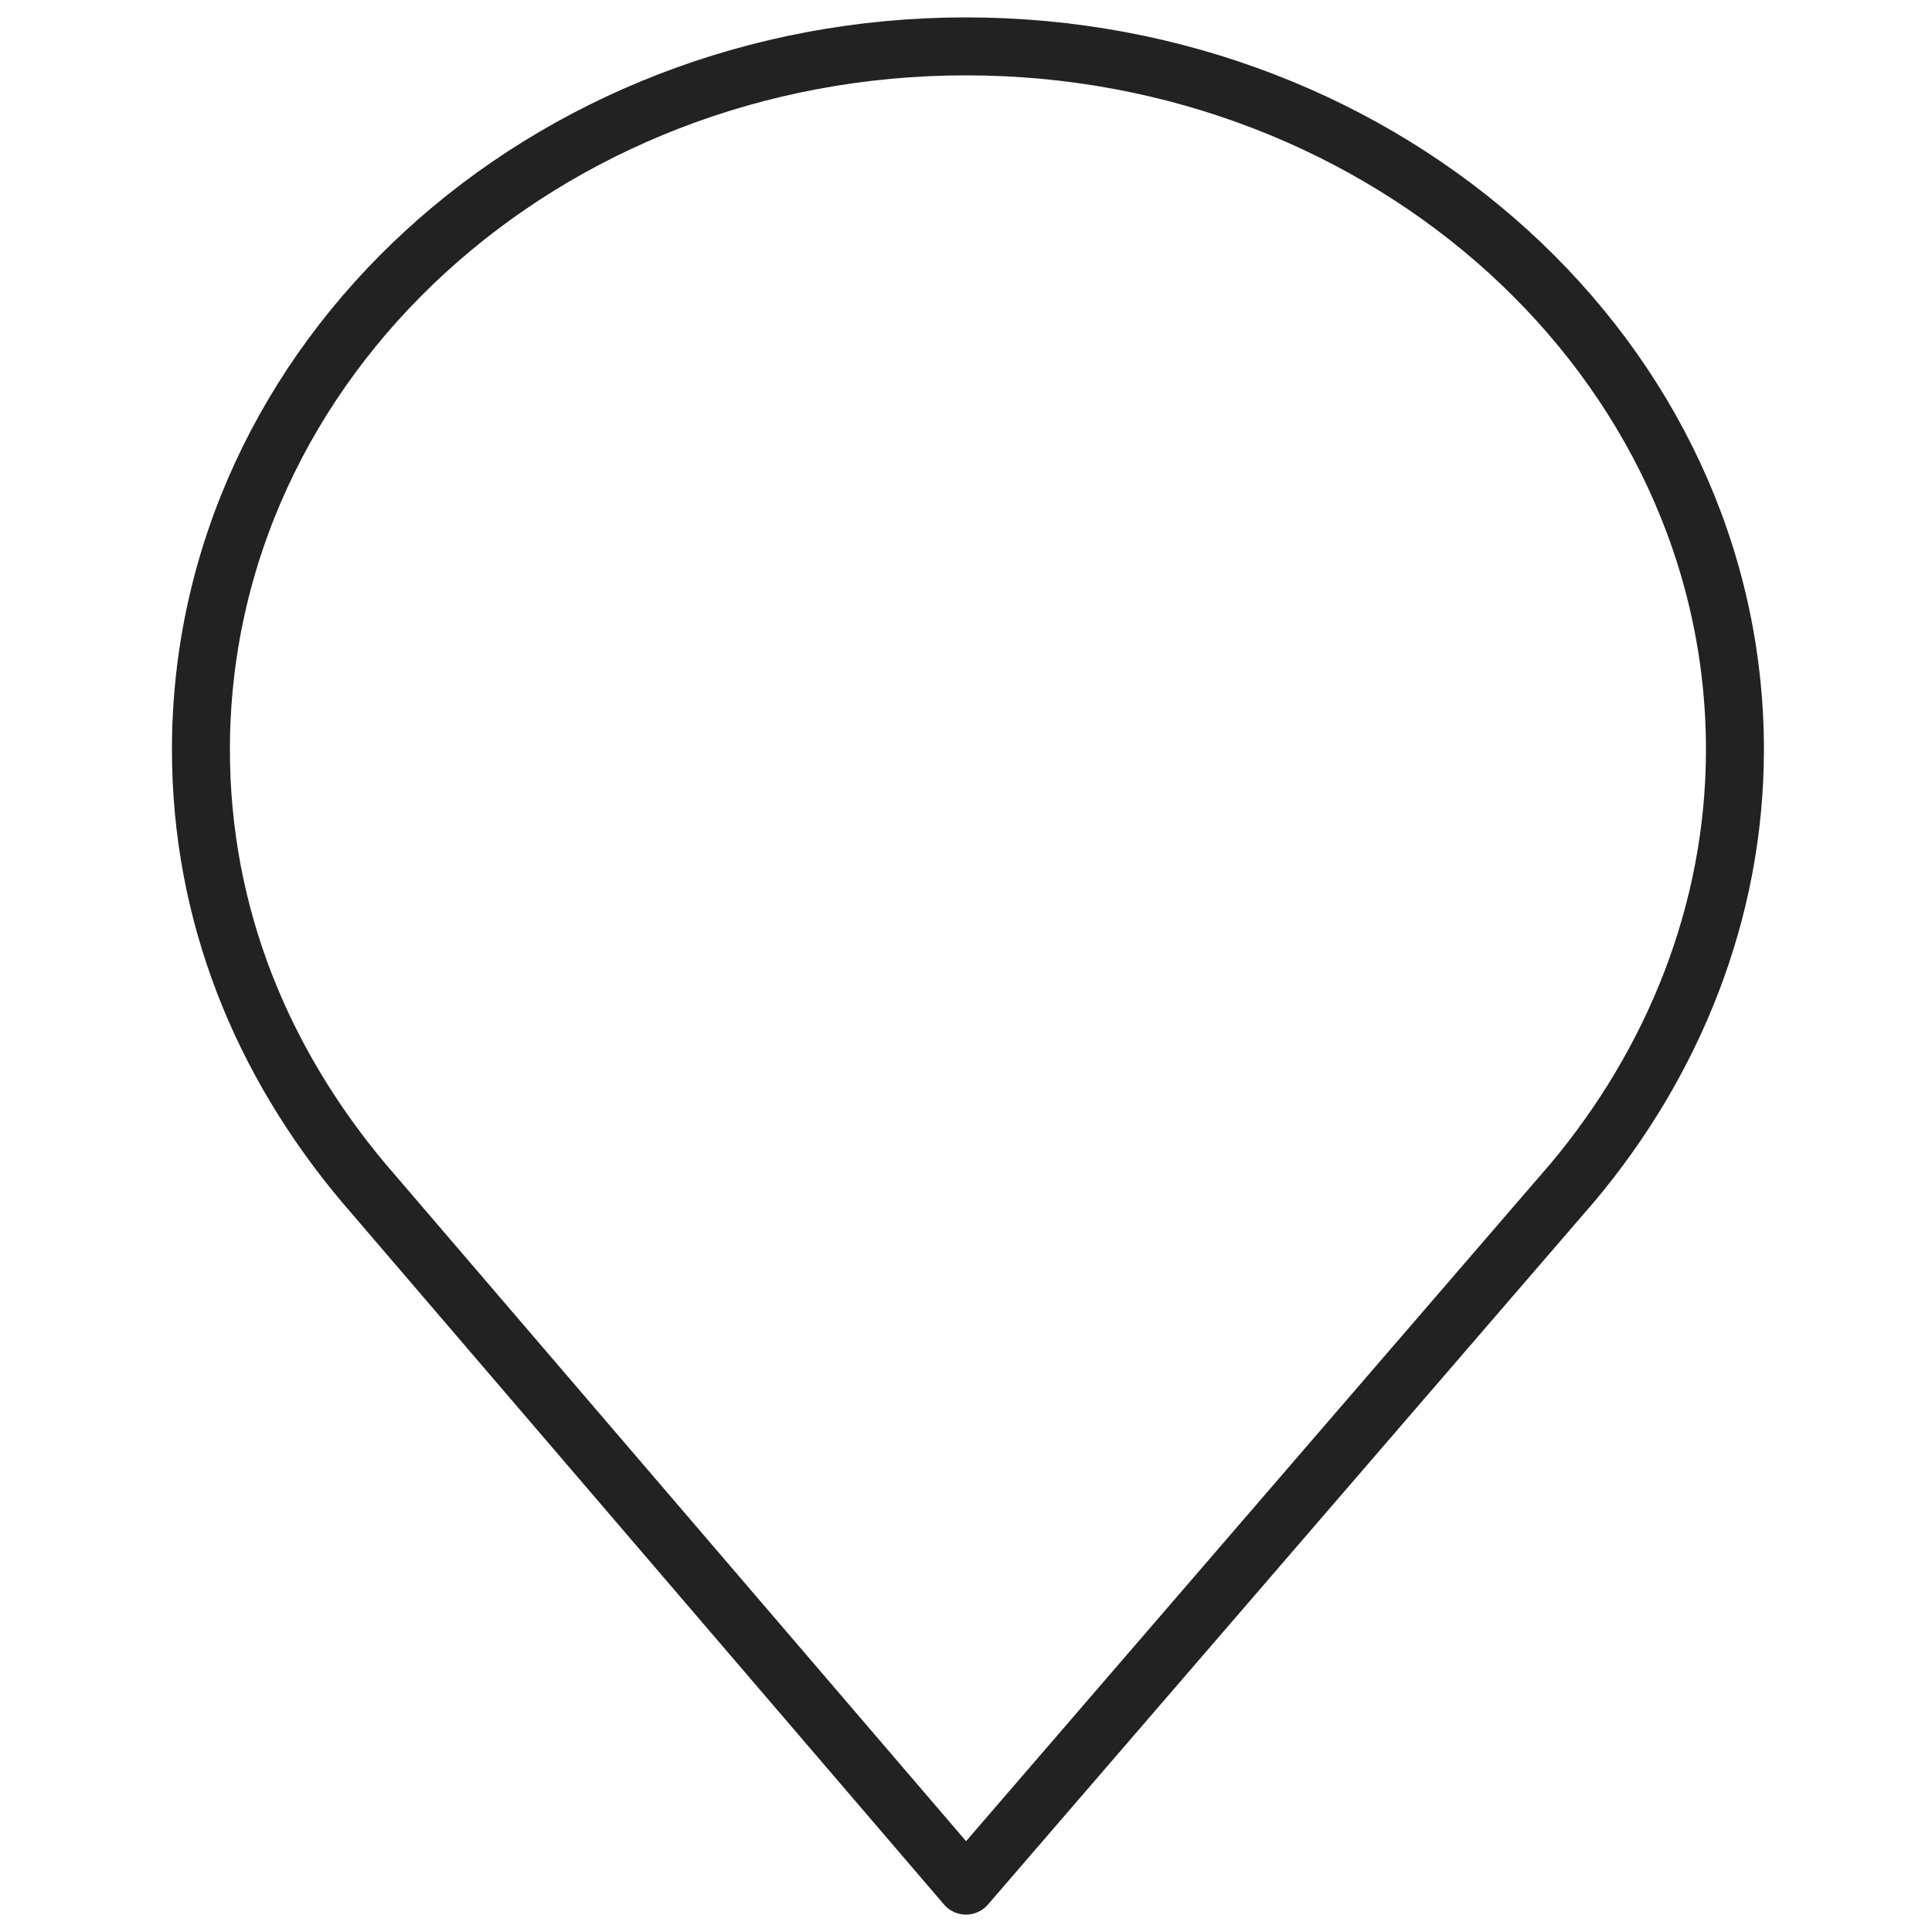
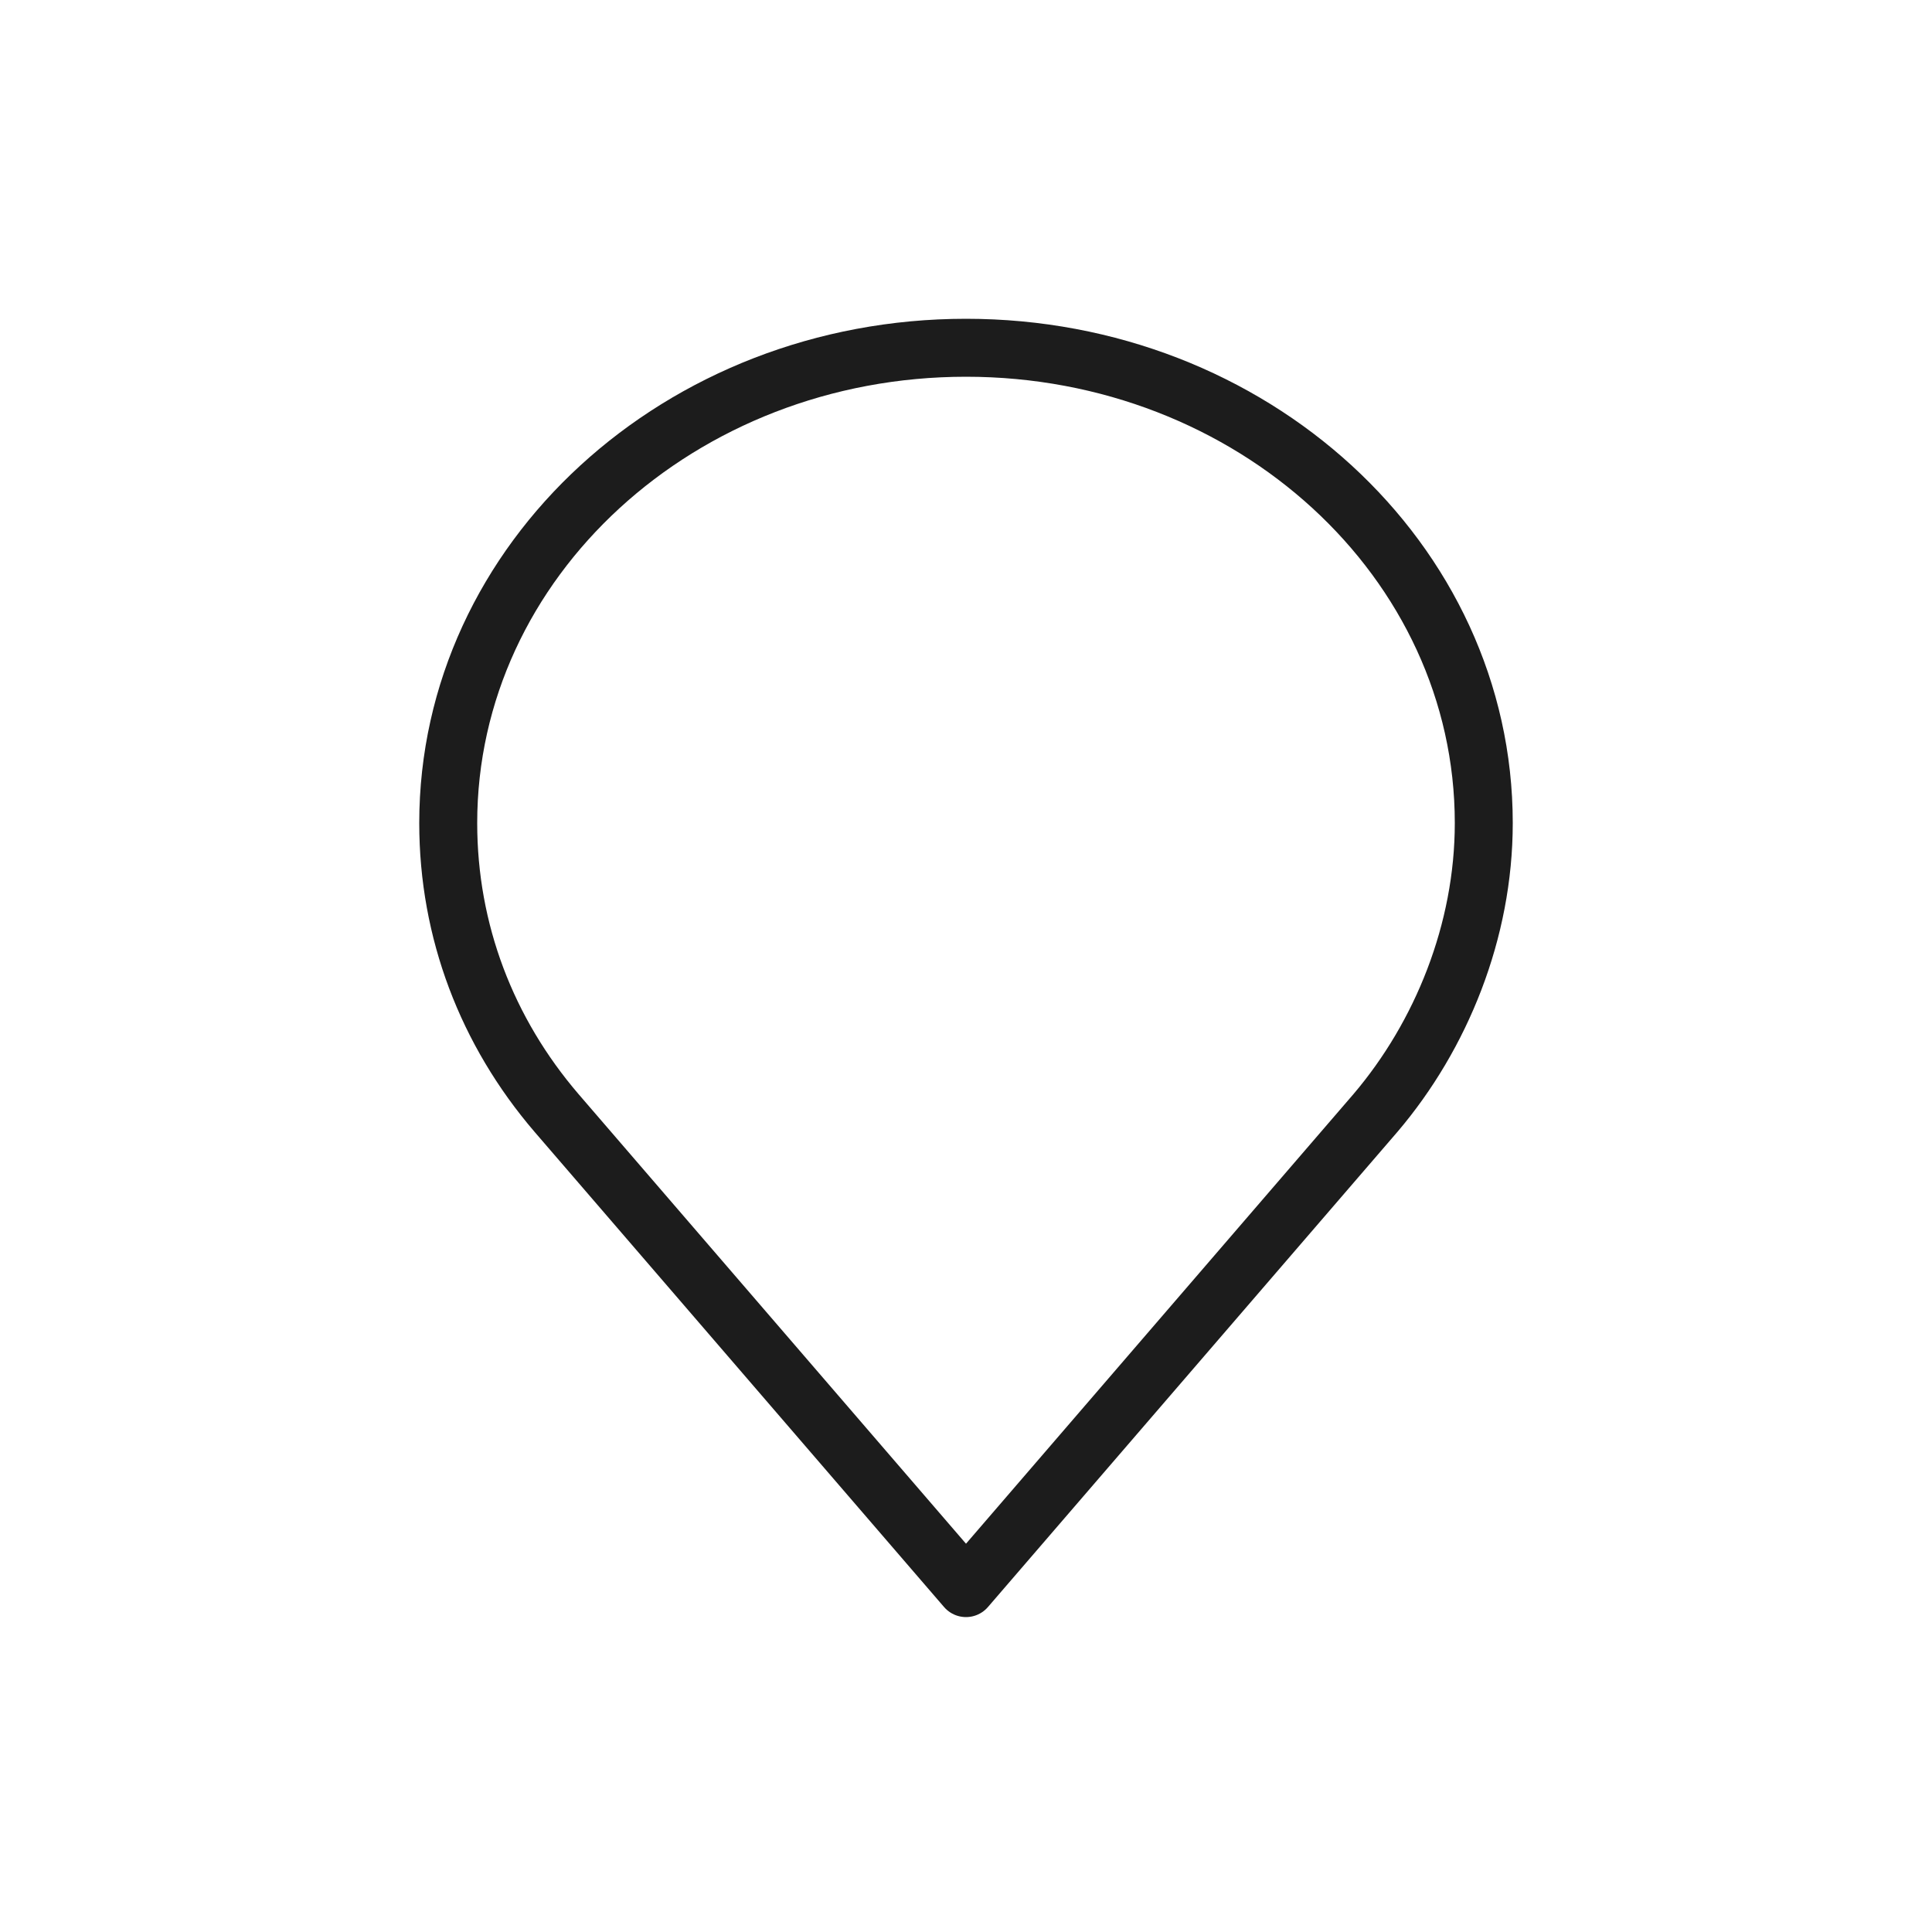
- <svg xmlns="http://www.w3.org/2000/svg" version="1.1" id="Ebene_1" x="0px" y="0px" viewBox="-6 5 50 50" style="enable-background:new -6 5 50 50;" xml:space="preserve">
+ <svg xmlns="http://www.w3.org/2000/svg" version="1.1" id="Ebene_1" x="0px" y="0px" viewBox="0 0 50 50" style="enable-background:new 0 0 50 50;" xml:space="preserve">
  <style type="text/css">
- 	.st0{fill:none;stroke:#222222;stroke-width:1.5;stroke-linecap:round;stroke-linejoin:round;stroke-miterlimit:10;}
+ 	.st0{fill:none;}
+ 	.st1{fill:none;stroke:#1C1C1C;stroke-width:1.5;stroke-linecap:round;stroke-linejoin:round;stroke-miterlimit:10;}
</style>
-   <path class="st0" d="M19,53.8L3.4,35.6c-2.6-3.1-4.2-6.9-4.2-11.2C-0.8,14.3,8.1,6.2,19,6.2s19.9,8.1,19.9,18.2  c0,4.2-1.6,8.1-4.2,11.2L19,53.8z" />
+   <g>
+     <circle class="st0" cx="25" cy="25" r="25" />
+   </g>
+   <path class="st1" d="M25,41.1L14.4,28.8c-1.8-2.1-2.8-4.7-2.8-7.5c0-6.8,6-12.3,13.4-12.3c7.4,0,13.4,5.5,13.4,12.3  c0,2.8-1.1,5.5-2.8,7.5L25,41.1z" />
</svg>
